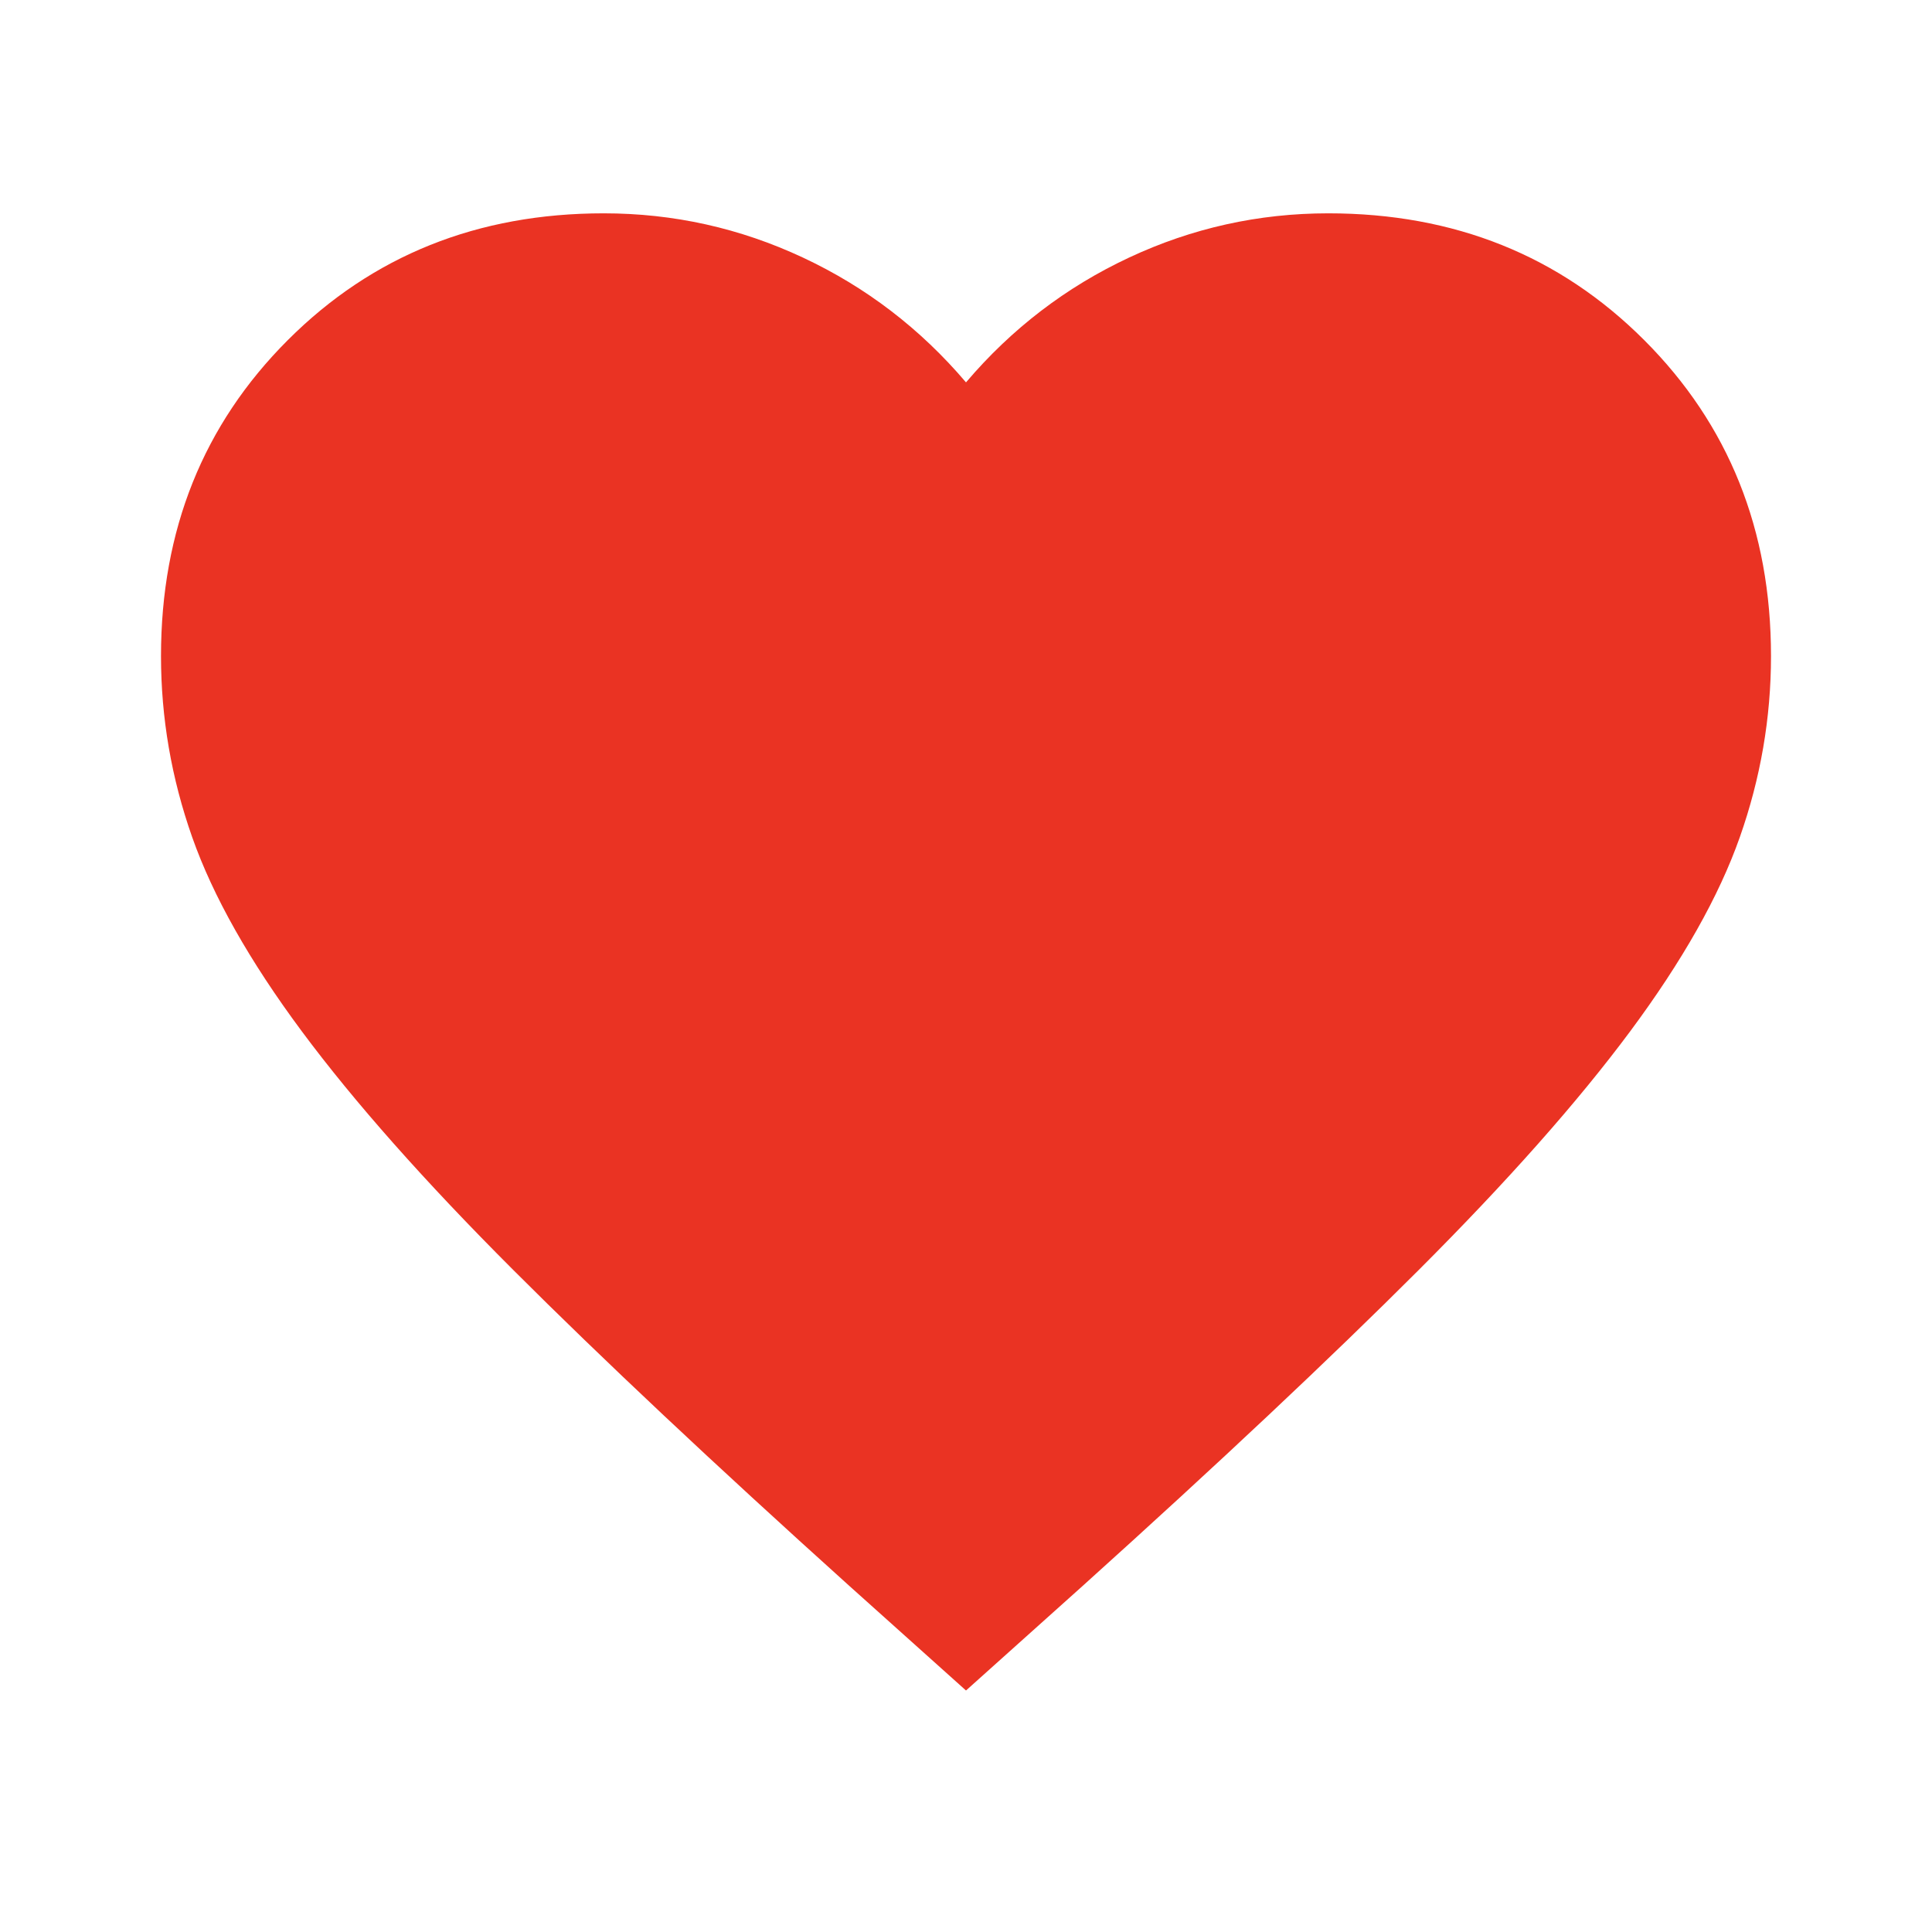
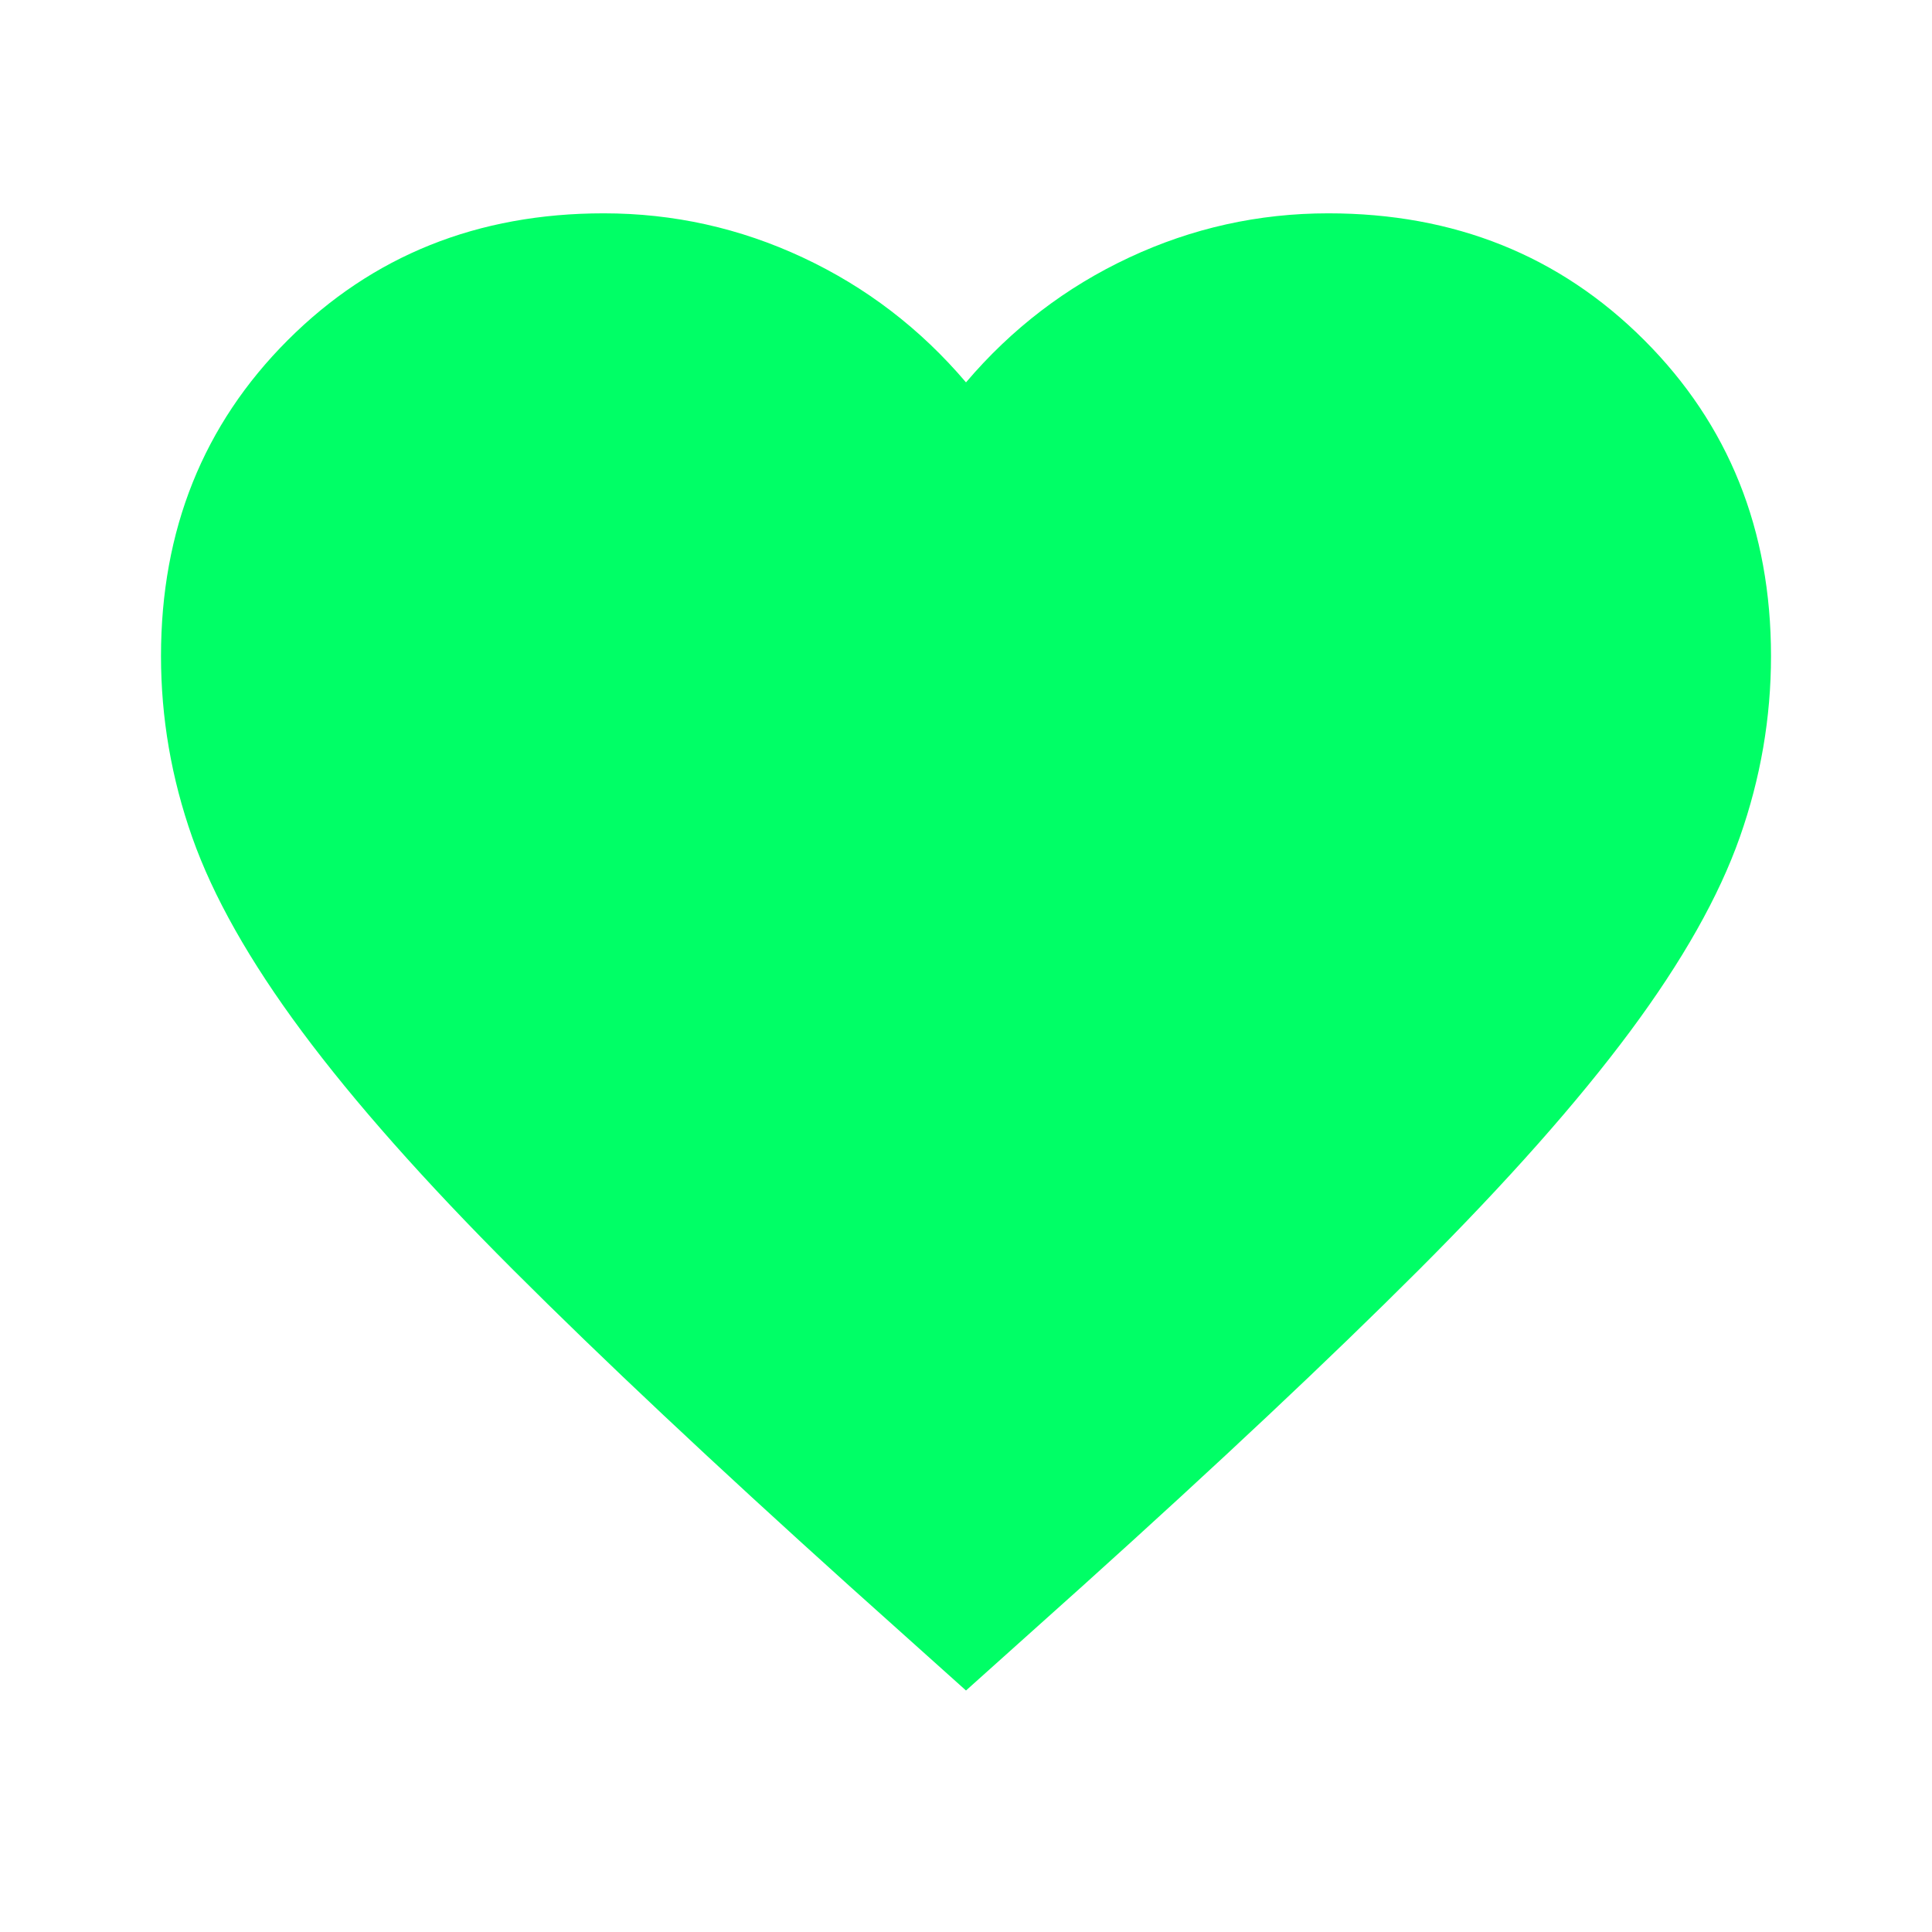
- <svg xmlns="http://www.w3.org/2000/svg" height="24px" viewBox="0 -960 960 960" width="24px" fill="#EA3323">
+ <svg xmlns="http://www.w3.org/2000/svg" height="24px" viewBox="0 -960 960 960" width="24px" fill="#00ff66">
  <path d="m480-120-58-52q-101-91-167-157T150-447.5Q111-500 95.5-544T80-634q0-94 63-157t157-63q52 0 99 22t81 62q34-40 81-62t99-22q94 0 157 63t63 157q0 46-15.5 90T810-447.5Q771-395 705-329T538-172l-58 52Z" />
</svg>
